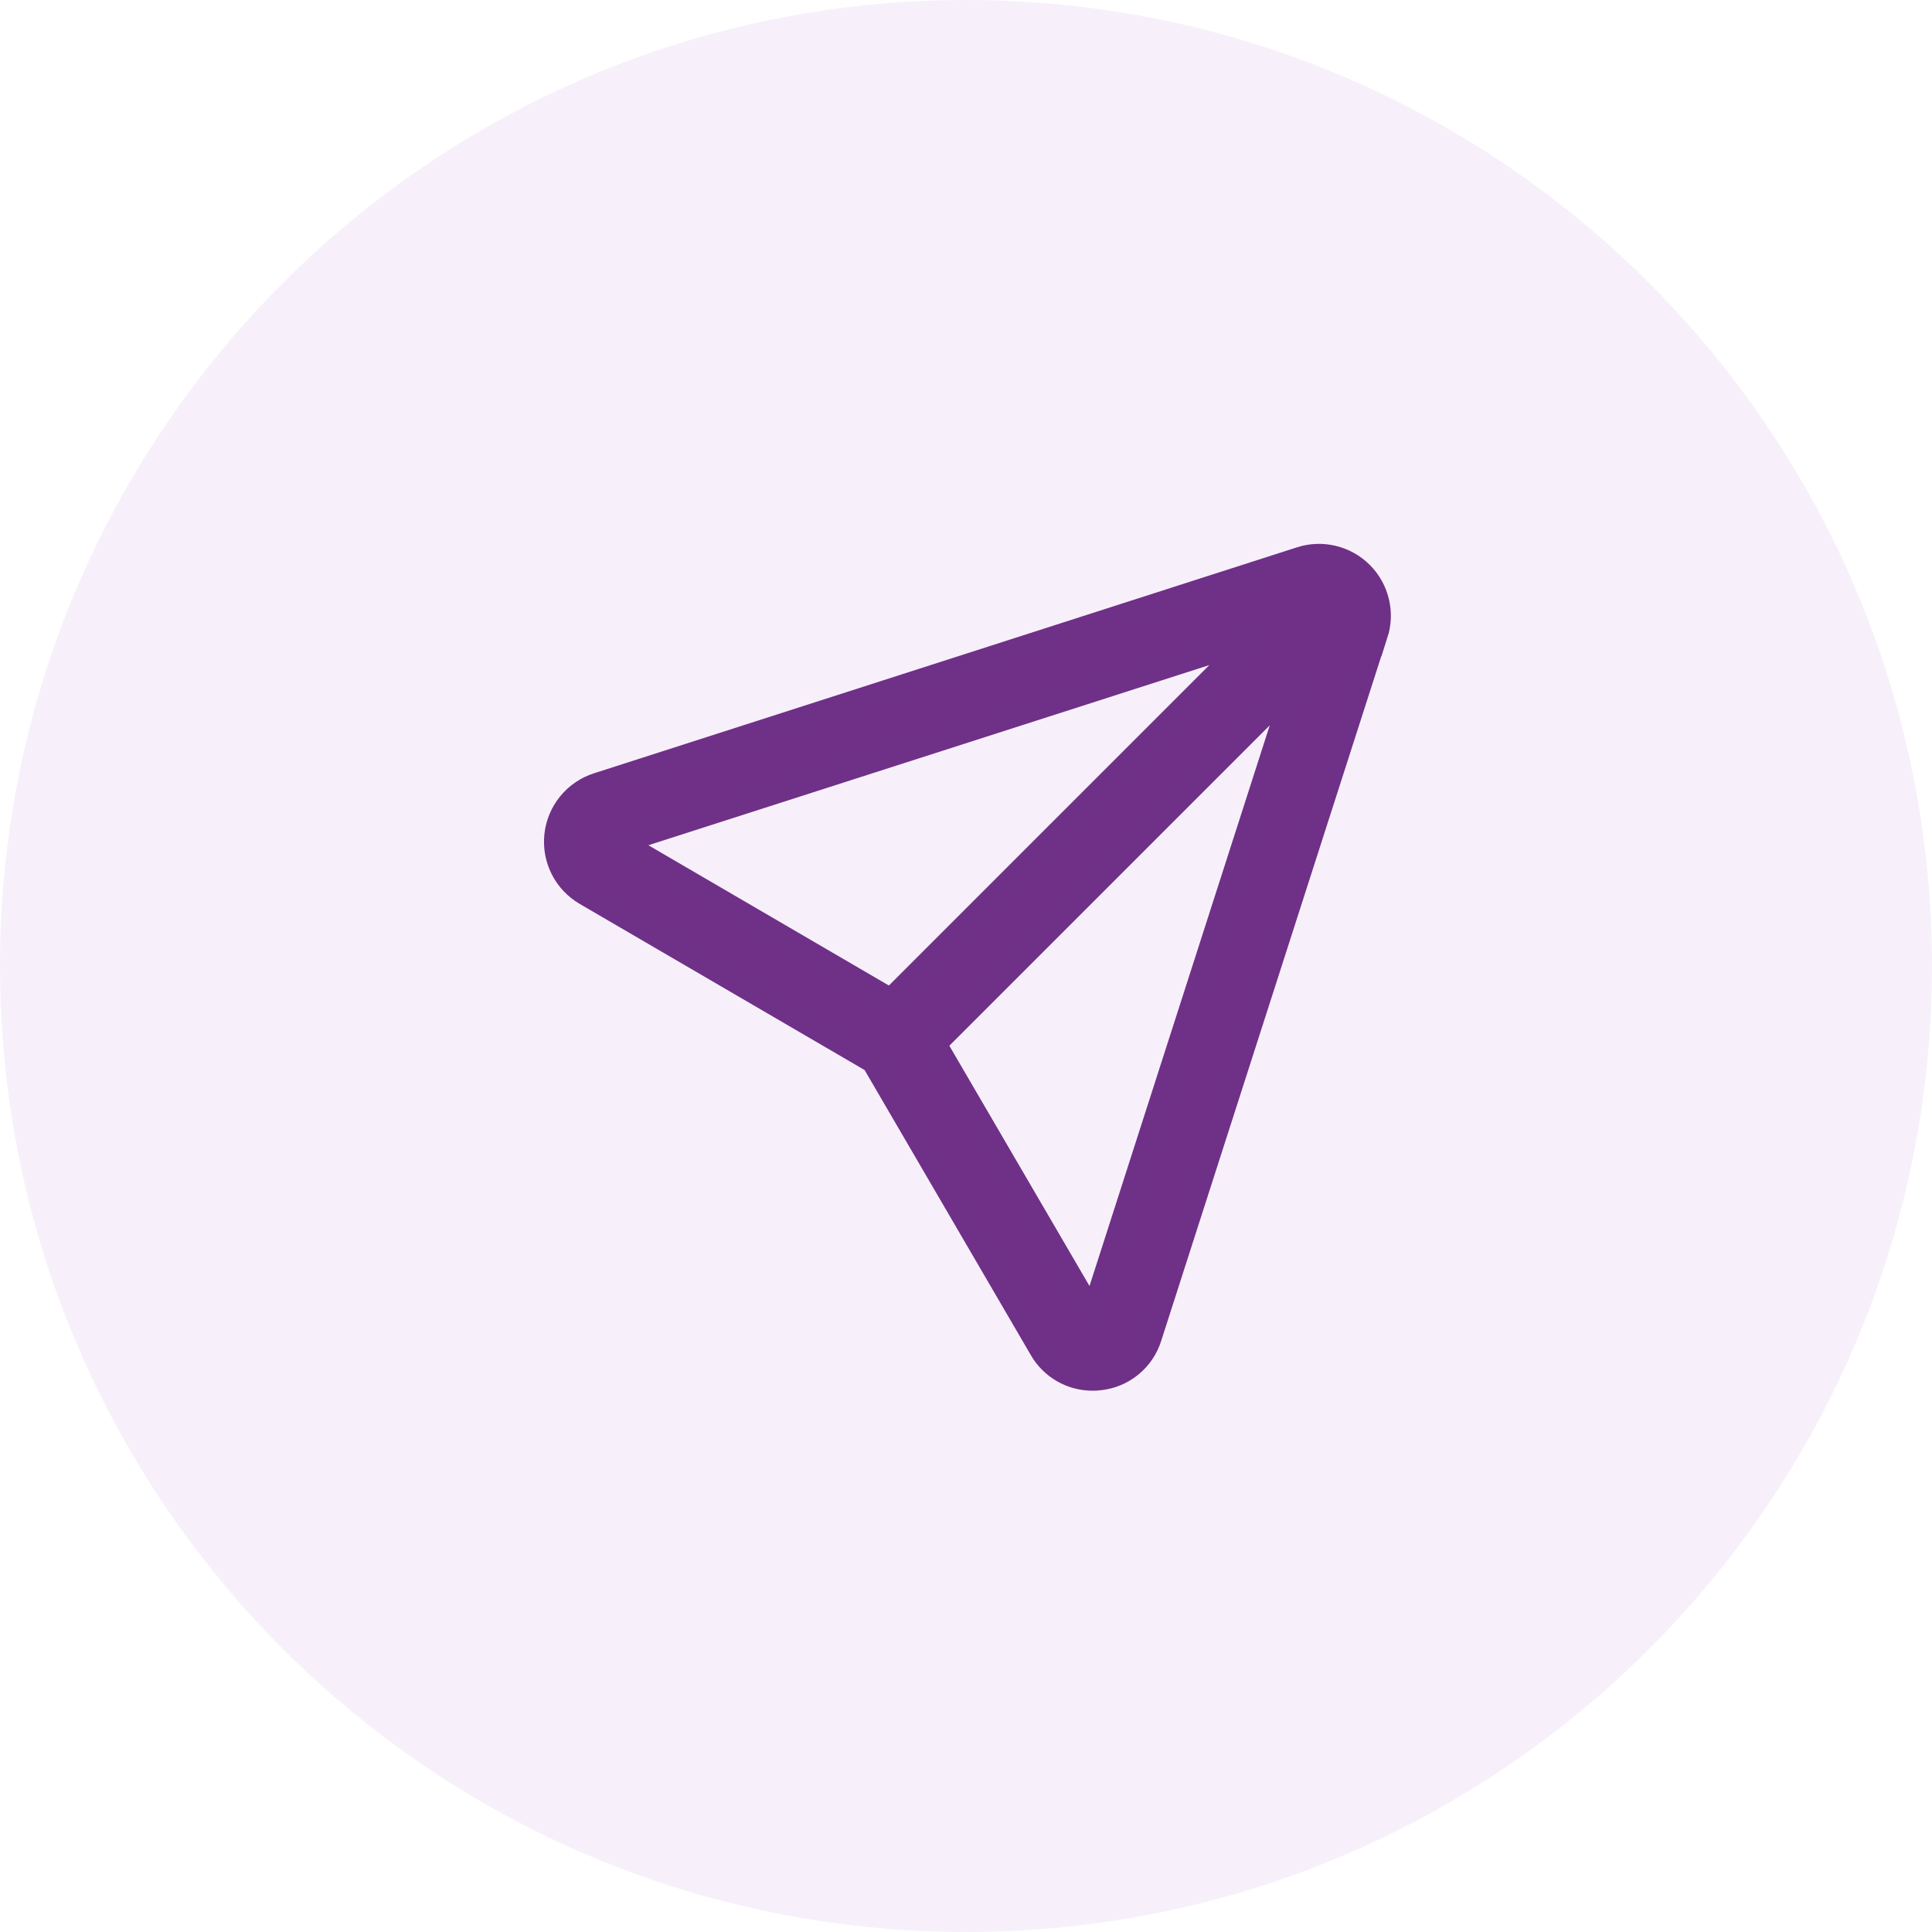
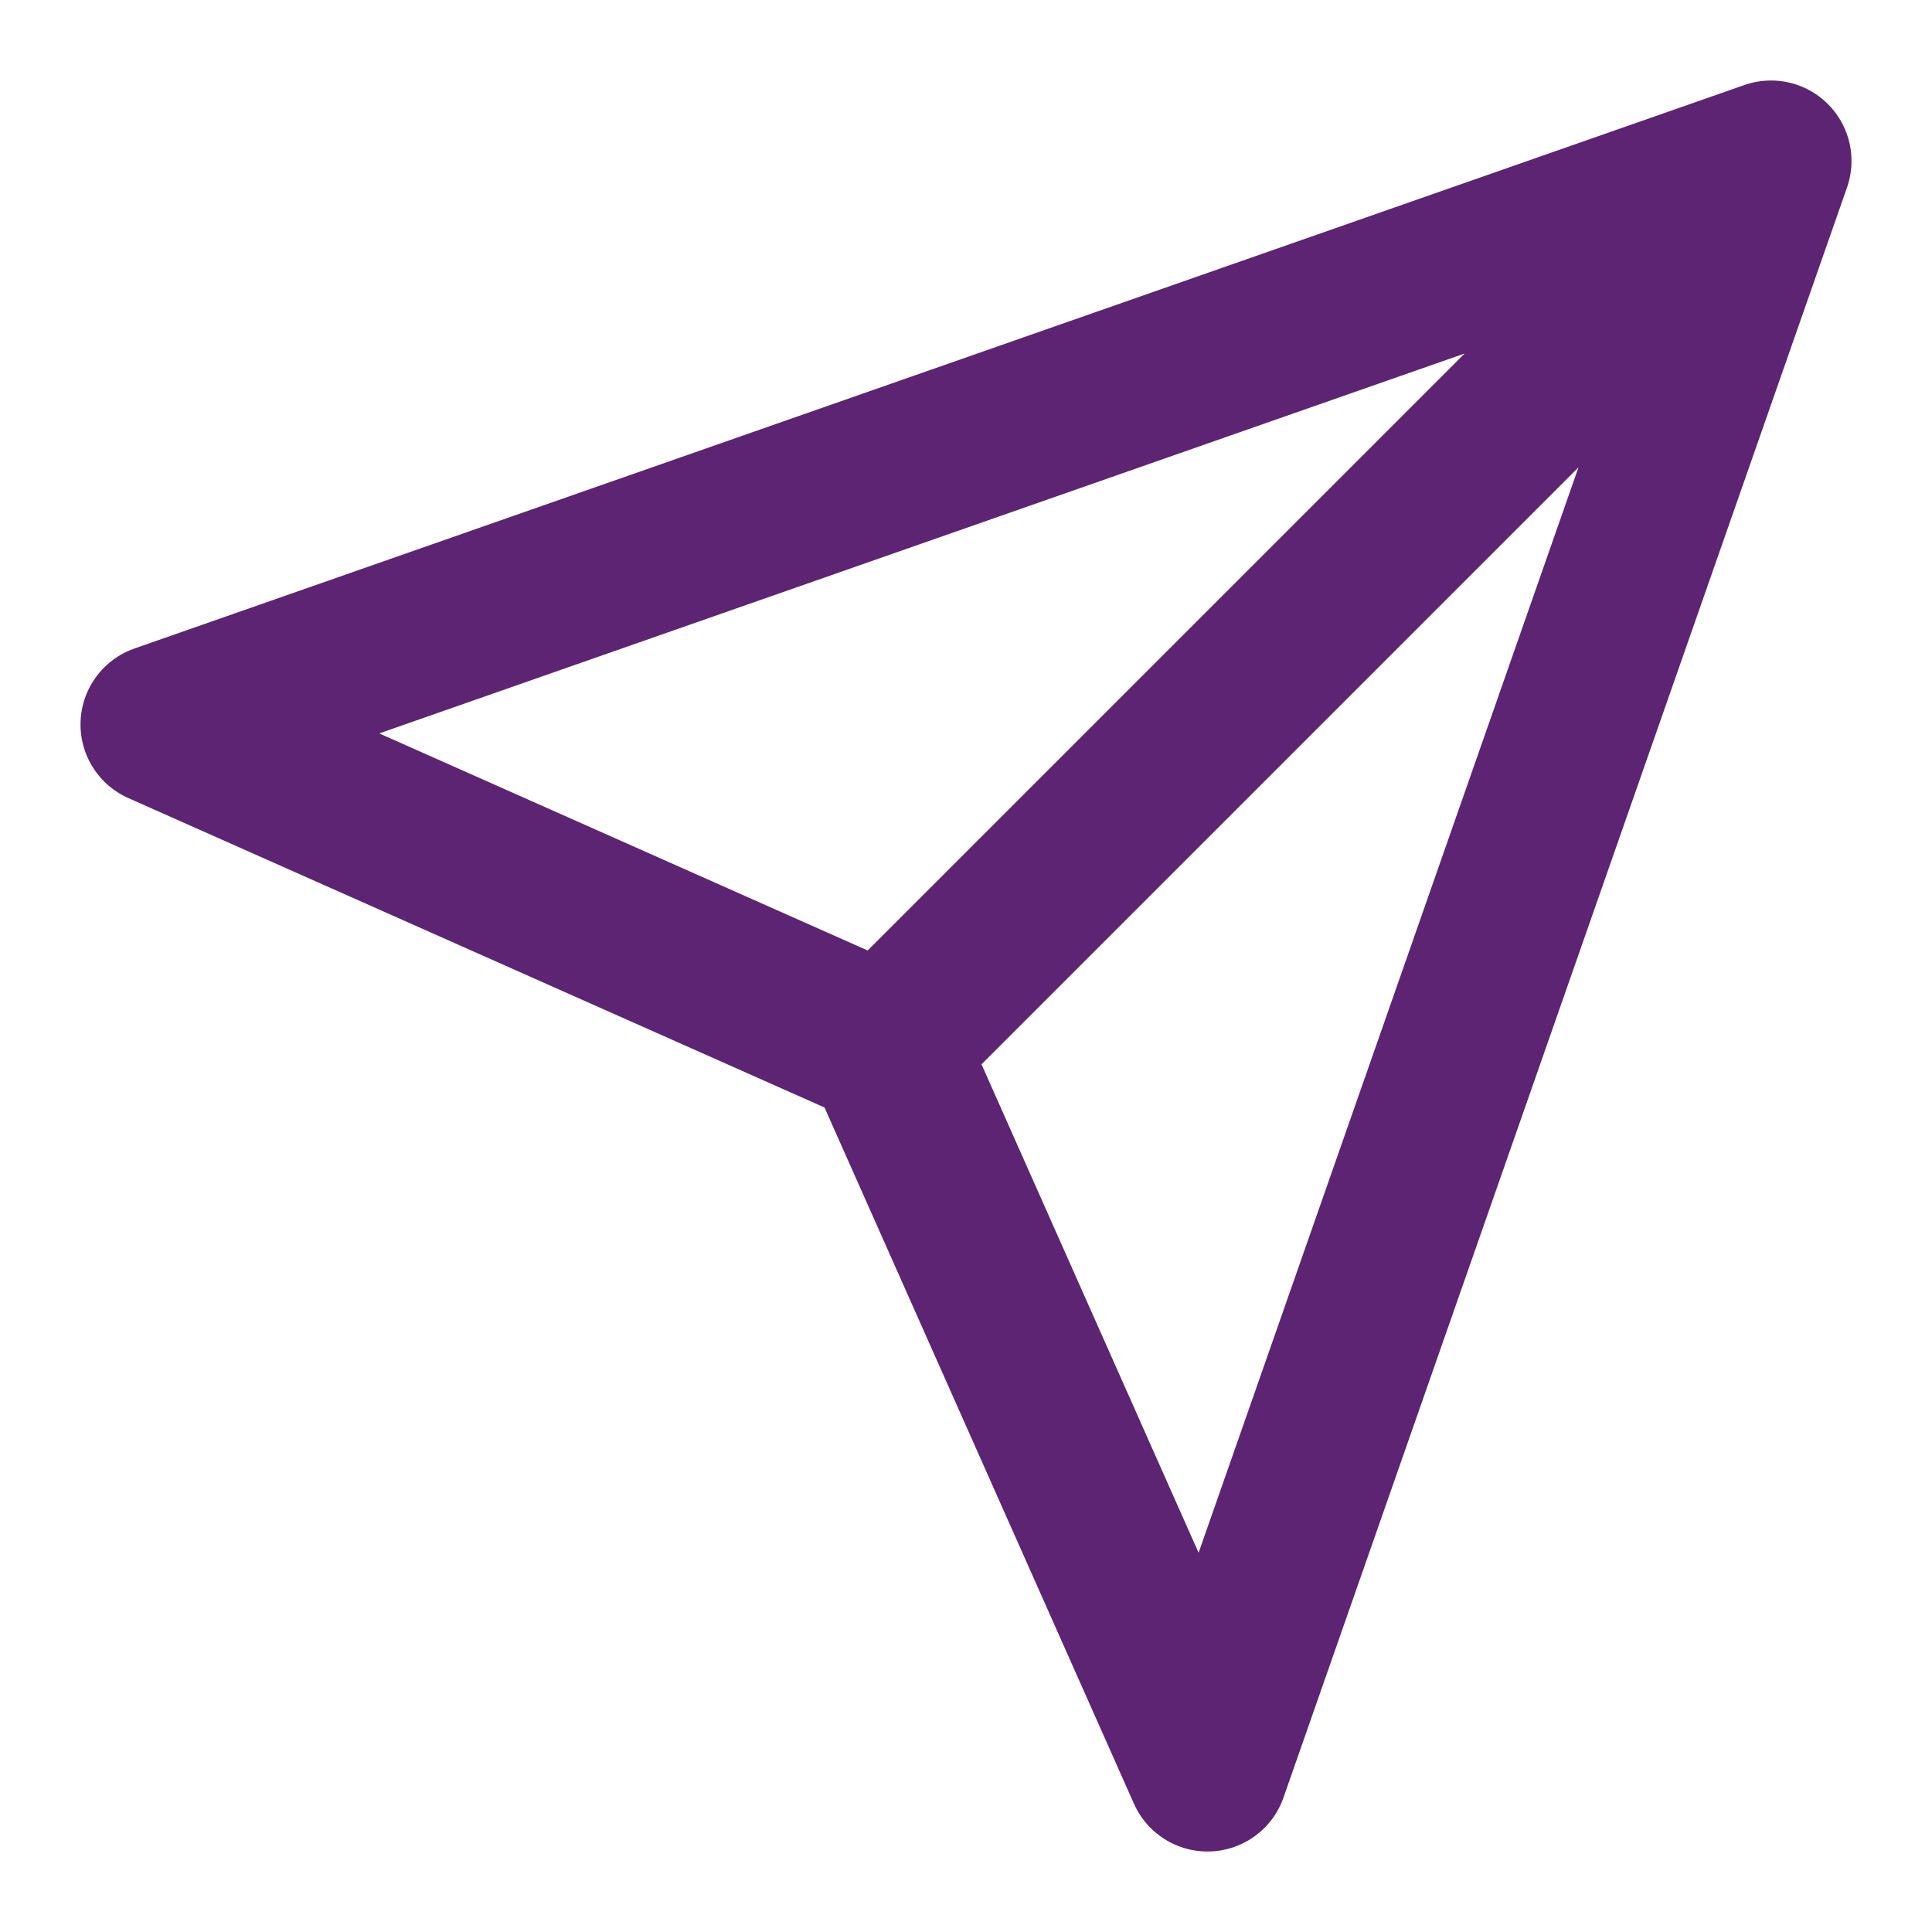
- <svg xmlns="http://www.w3.org/2000/svg" width="50" height="50" viewBox="0 0 50 50">
-   <defs>
-     <clipPath id="a">
-       <path fill="#703088" stroke="#707070" stroke-width=".8" d="M.392.392h26v26h-26z" data-name="Rectángulo 14236" />
-     </clipPath>
-   </defs>
-   <g data-name="Grupo 16239" transform="translate(-1540 -343)">
-     <circle cx="25" cy="25" r="25" fill="#f7f0fa" data-name="Elipse 9" transform="translate(1540 343)" />
-     <g data-name="Grupo 16237">
-       <g clip-path="url(#a)" data-name="Grupo 16236" transform="translate(1551.608 354.606)">
-         <path fill="#703088" stroke="#6f3087" stroke-width=".8" d="M23.917 4.779a1.461 1.461 0 0 0-1.839-1.839L3.885 8.788a1.461 1.461 0 0 0-.29 2.653l7.465 4.353 4.353 7.465a1.44 1.44 0 0 0 1.256.726c.054 0 .11 0 .163-.009a1.44 1.44 0 0 0 1.232-1.007l5.848-18.193Zm-19.639 5.39a.044.044 0 0 1 .036-.045L21.141 4.72l-9.68 9.68-7.154-4.173a.06.06 0 0 1-.029-.058Zm12.45 12.369a.045.045 0 0 1-.045.036.04.04 0 0 1-.051-.029l-4.172-7.152 9.68-9.68-5.409 16.826Z" data-name="Trazado 34858" />
-       </g>
-     </g>
-   </g>
+ <svg xmlns="http://www.w3.org/2000/svg" width="24" height="24" viewBox="0 0 24 24" fill="none" stroke="#5C2472" stroke-width="2" stroke-linecap="round" stroke-linejoin="round">
+   <path d="M22 2 11 13M22 2l-7 20-4-9-9-4z" />
</svg>
